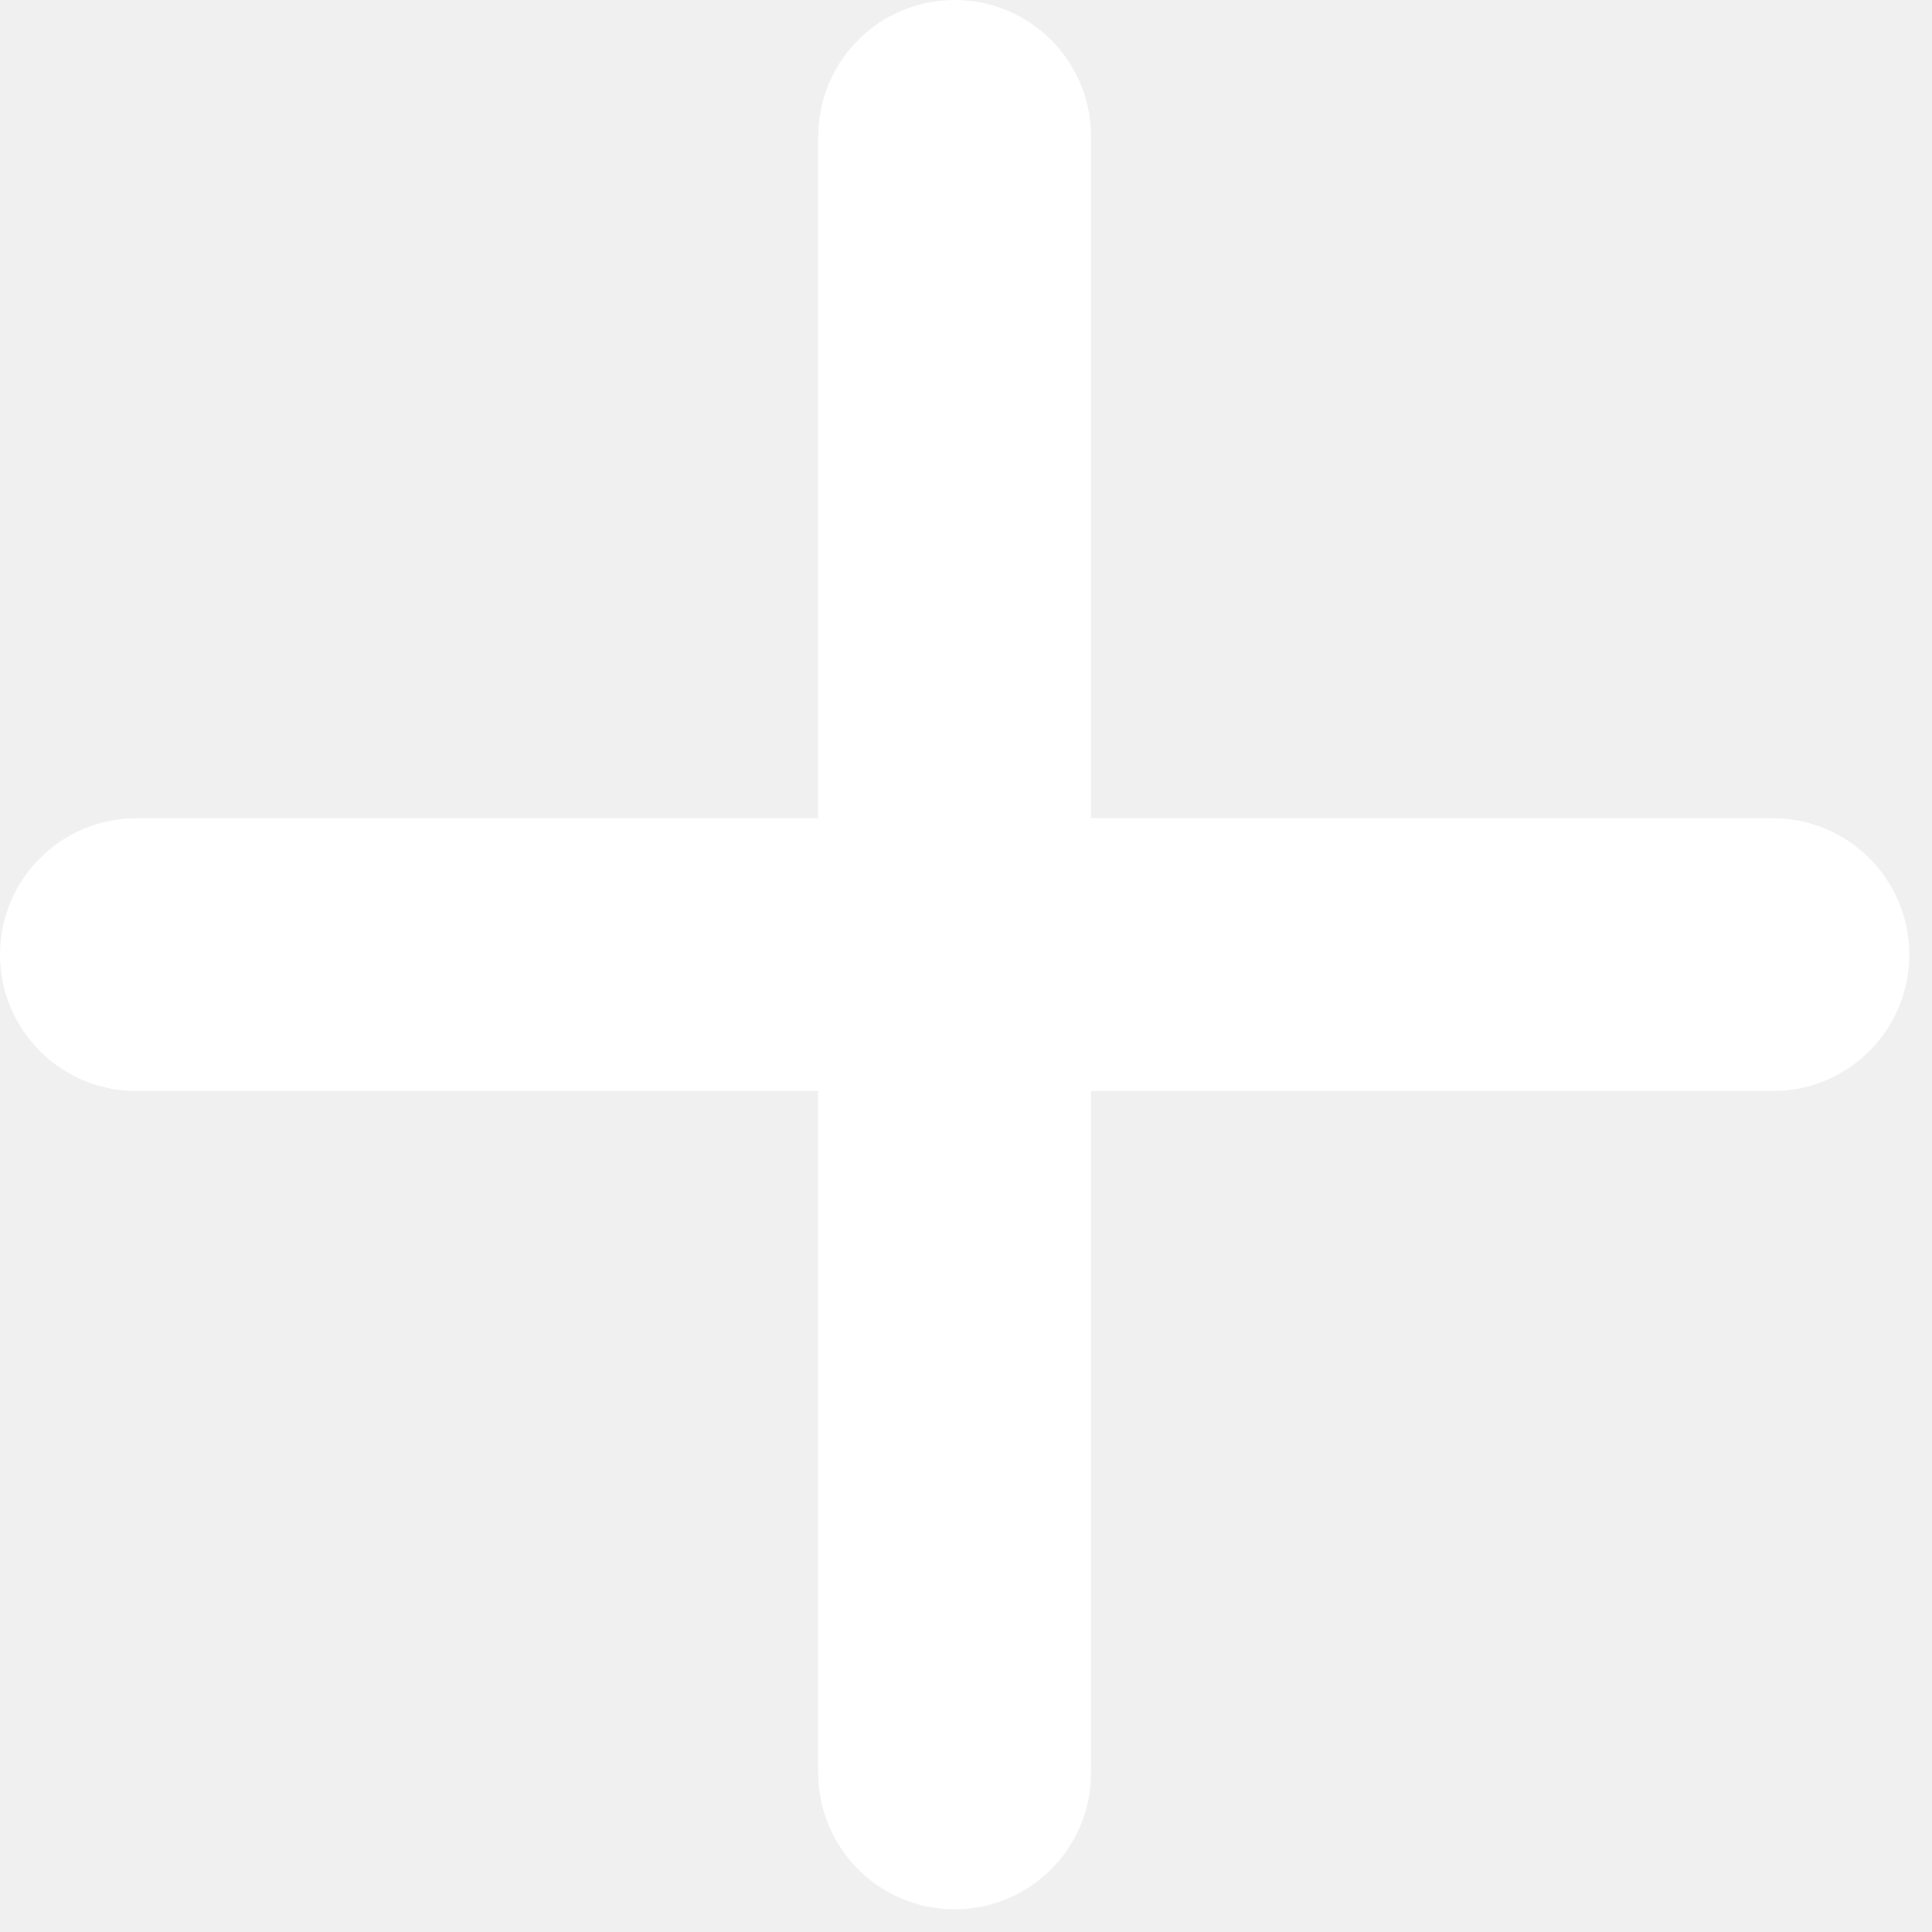
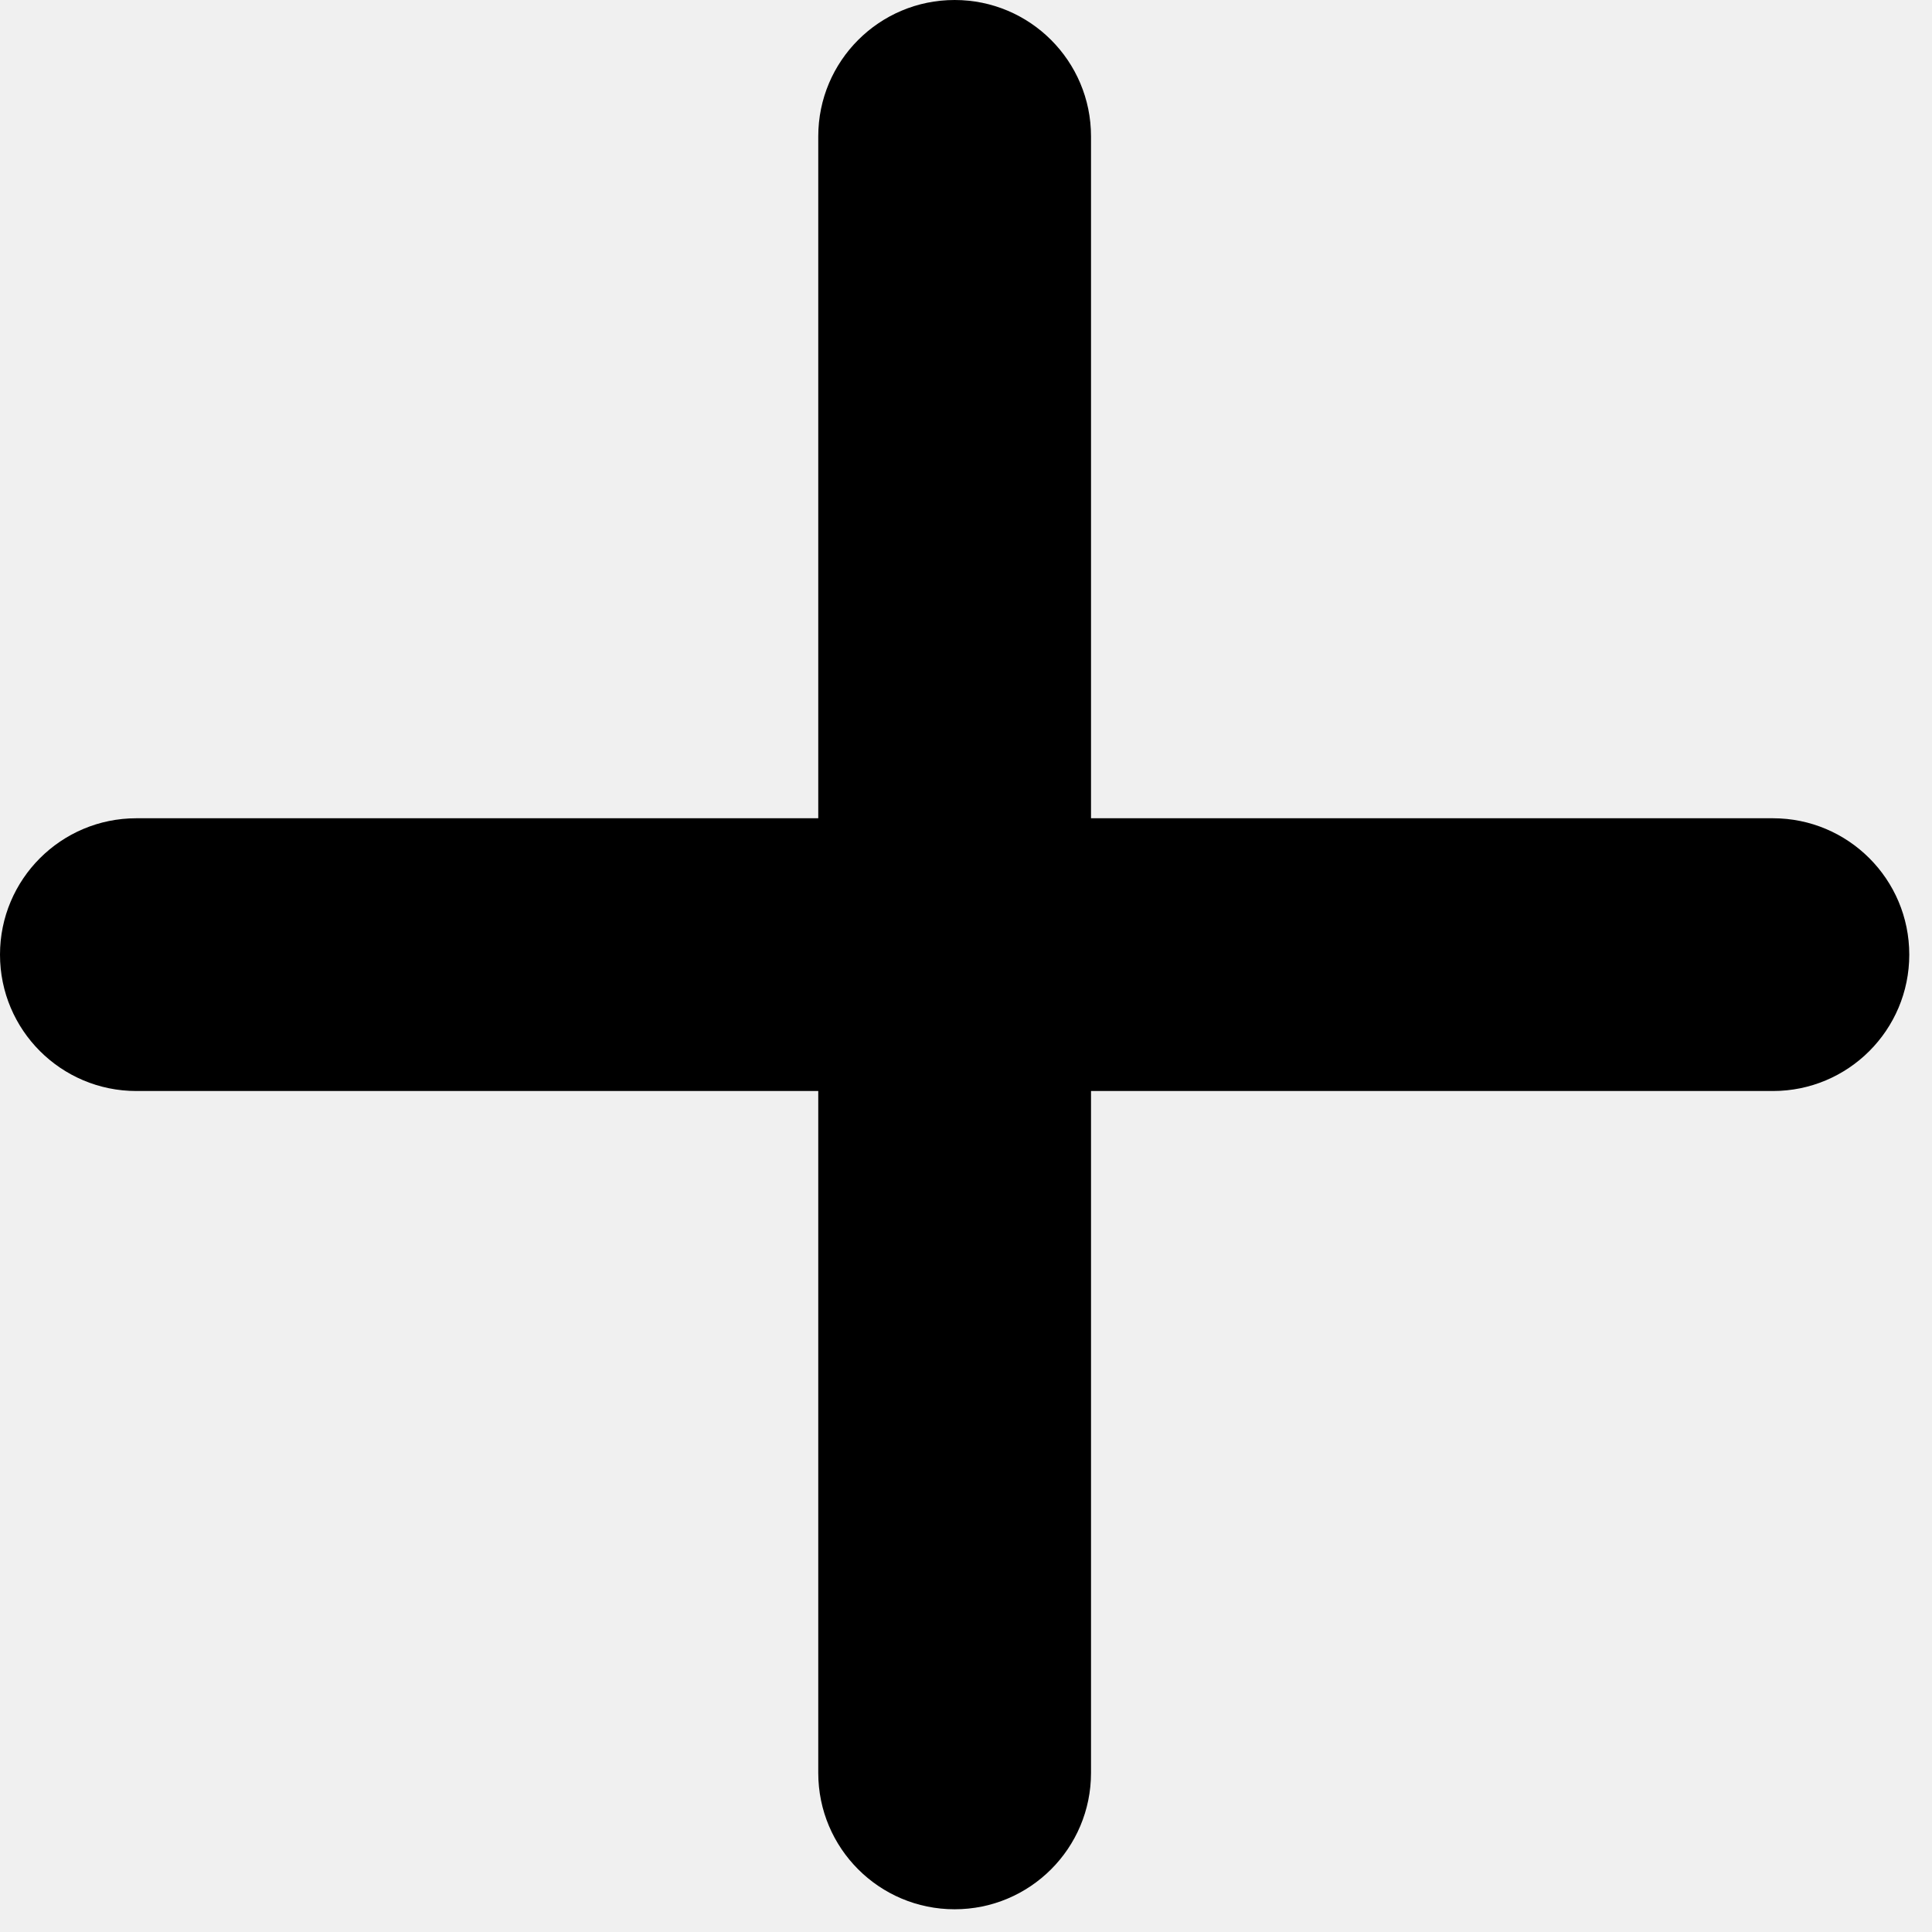
<svg xmlns="http://www.w3.org/2000/svg" width="17" height="17" viewBox="0 0 17 17" fill="none">
-   <path fill-rule="evenodd" clip-rule="evenodd" d="M8.4 0C9.063 0 9.6 0.537 9.6 1.2V7.2H15.6C16.263 7.2 16.8 7.737 16.8 8.4C16.8 9.063 16.263 9.6 15.6 9.6H9.6V15.6C9.6 16.263 9.063 16.8 8.4 16.8C7.737 16.8 7.2 16.263 7.2 15.6V9.6H1.2C0.537 9.6 0 9.063 0 8.4C0 7.737 0.537 7.2 1.2 7.2L7.2 7.2V1.2C7.2 0.537 7.737 0 8.4 0Z" fill="white" />
+   <path fill-rule="evenodd" clip-rule="evenodd" d="M8.4 0C9.063 0 9.6 0.537 9.6 1.2V7.2H15.6C16.263 7.2 16.8 7.737 16.8 8.4C16.8 9.063 16.263 9.6 15.6 9.6H9.6V15.6C9.6 16.263 9.063 16.8 8.4 16.8C7.737 16.8 7.2 16.263 7.2 15.6V9.6H1.2C0.537 9.6 0 9.063 0 8.4C0 7.737 0.537 7.2 1.2 7.2L7.2 7.2V1.2C7.2 0.537 7.737 0 8.4 0Z" fill="currentColor" />
</svg>
